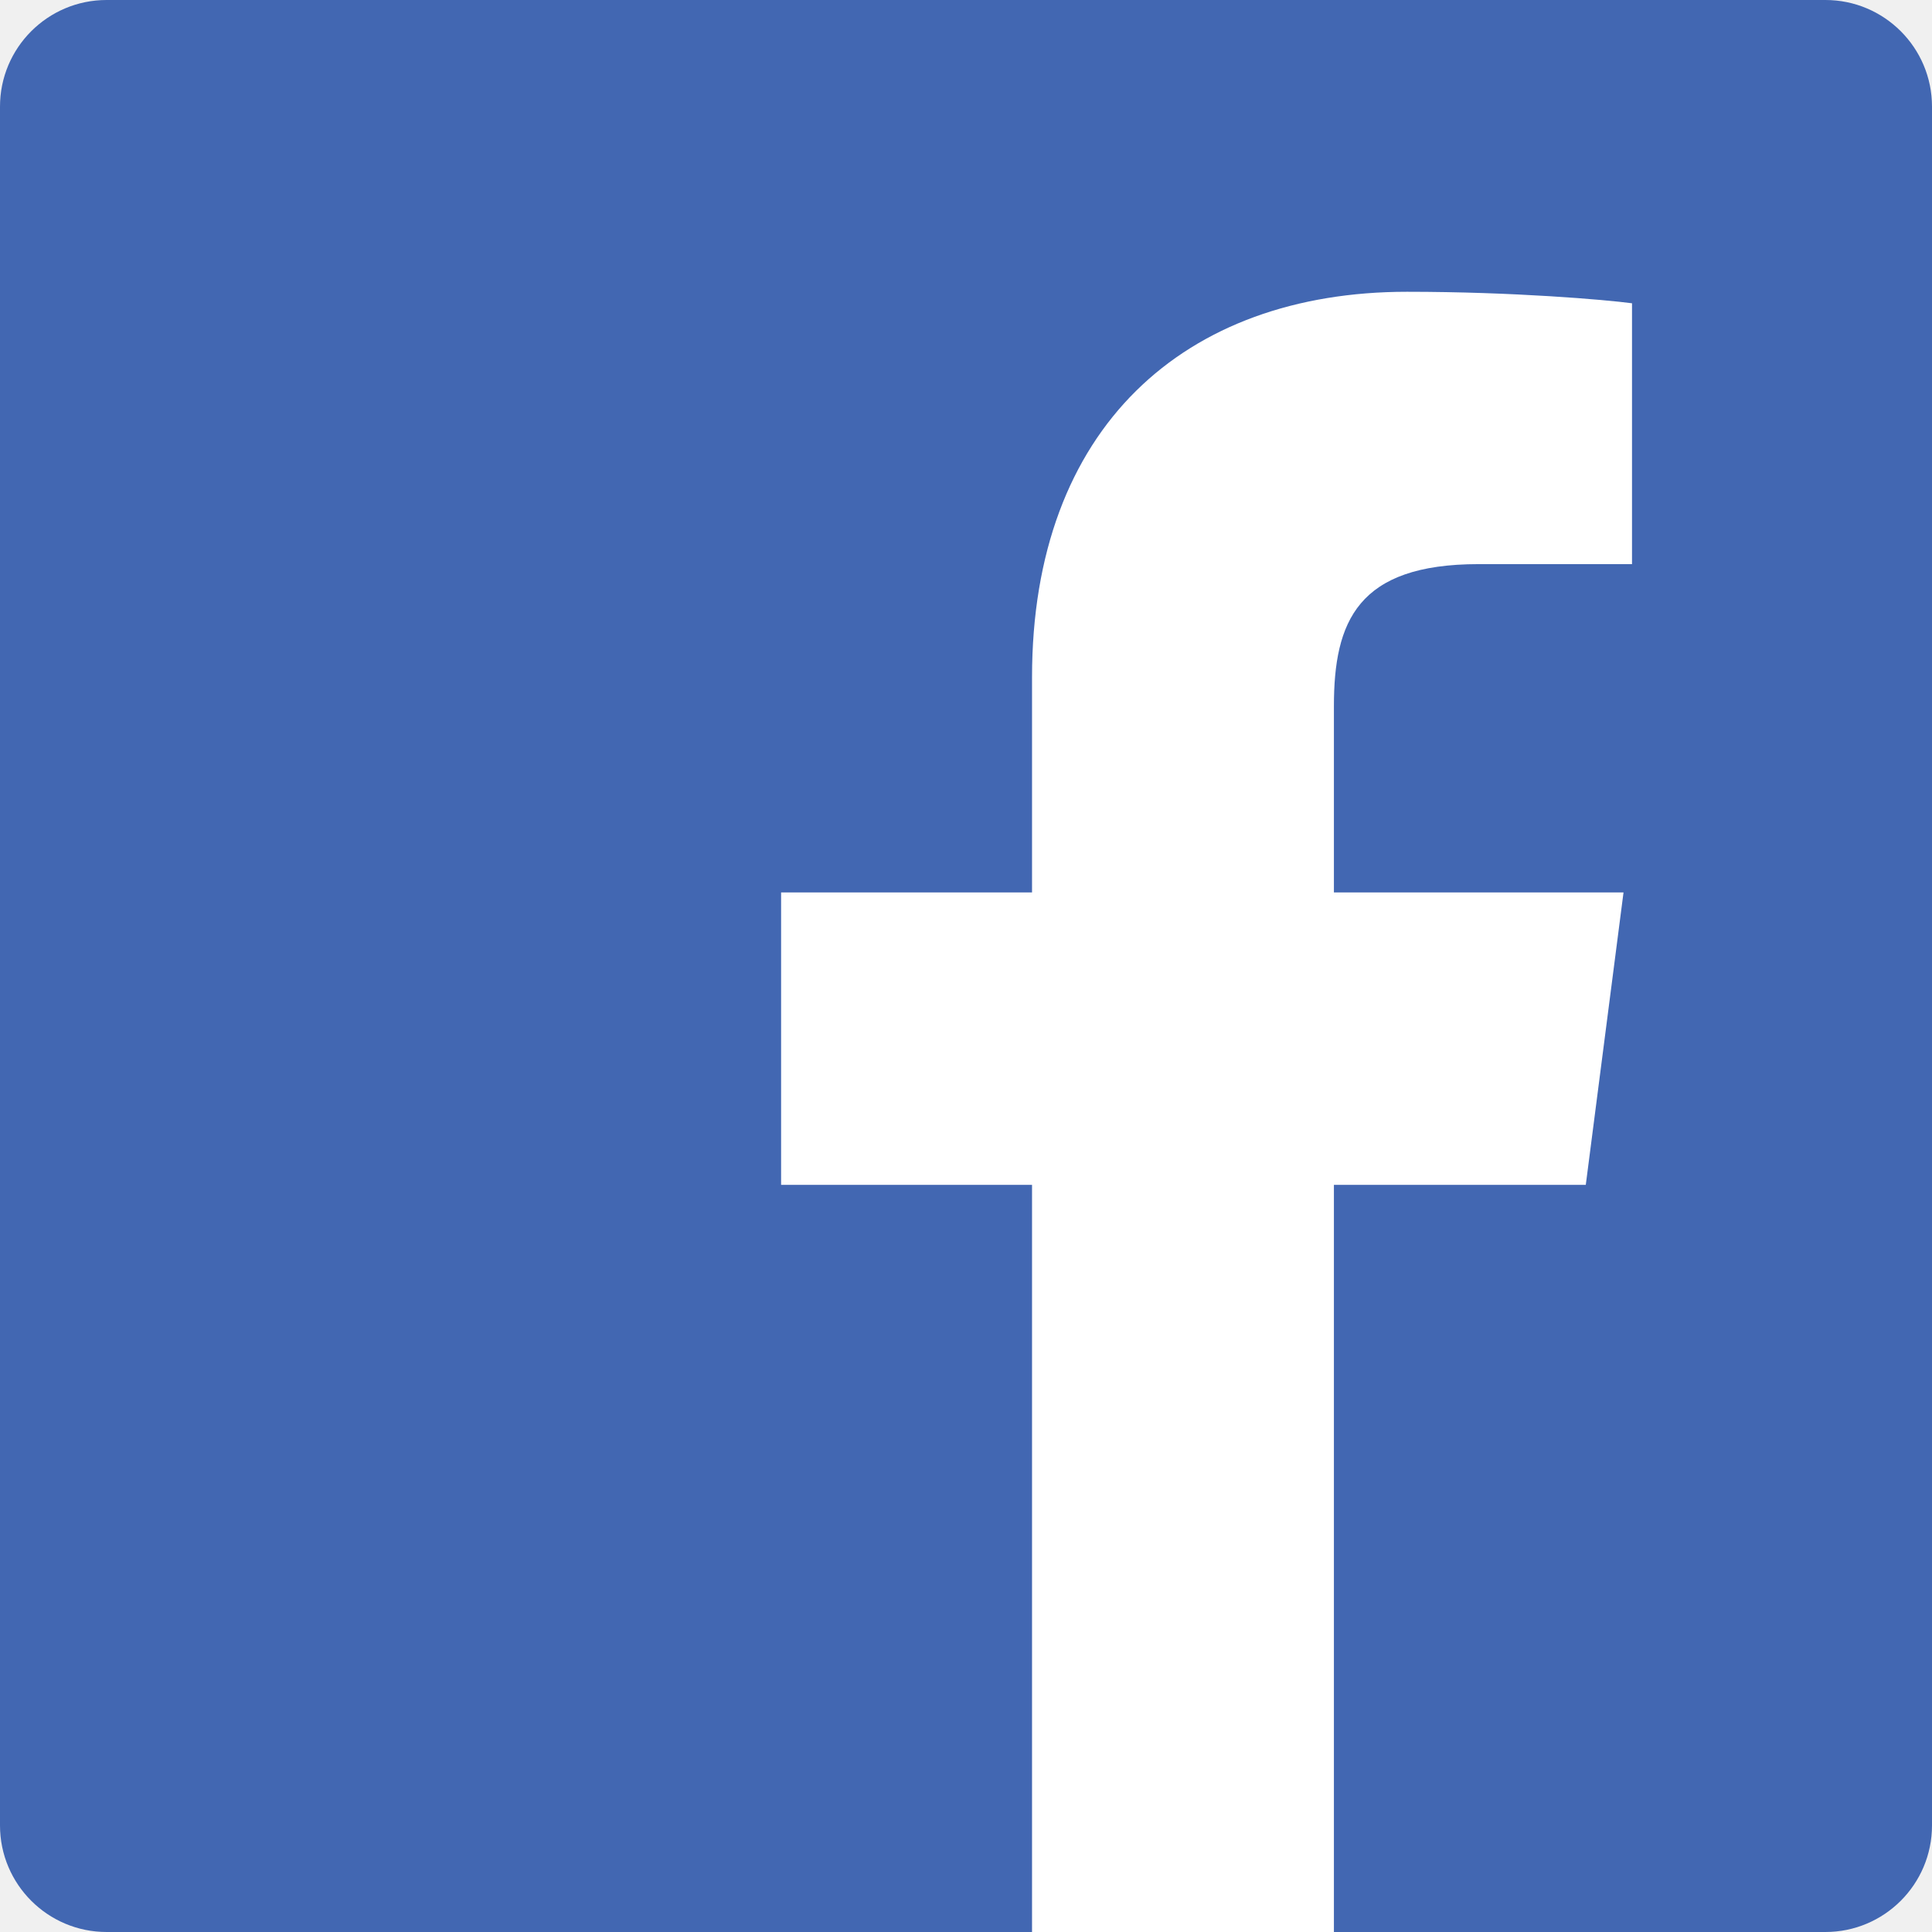
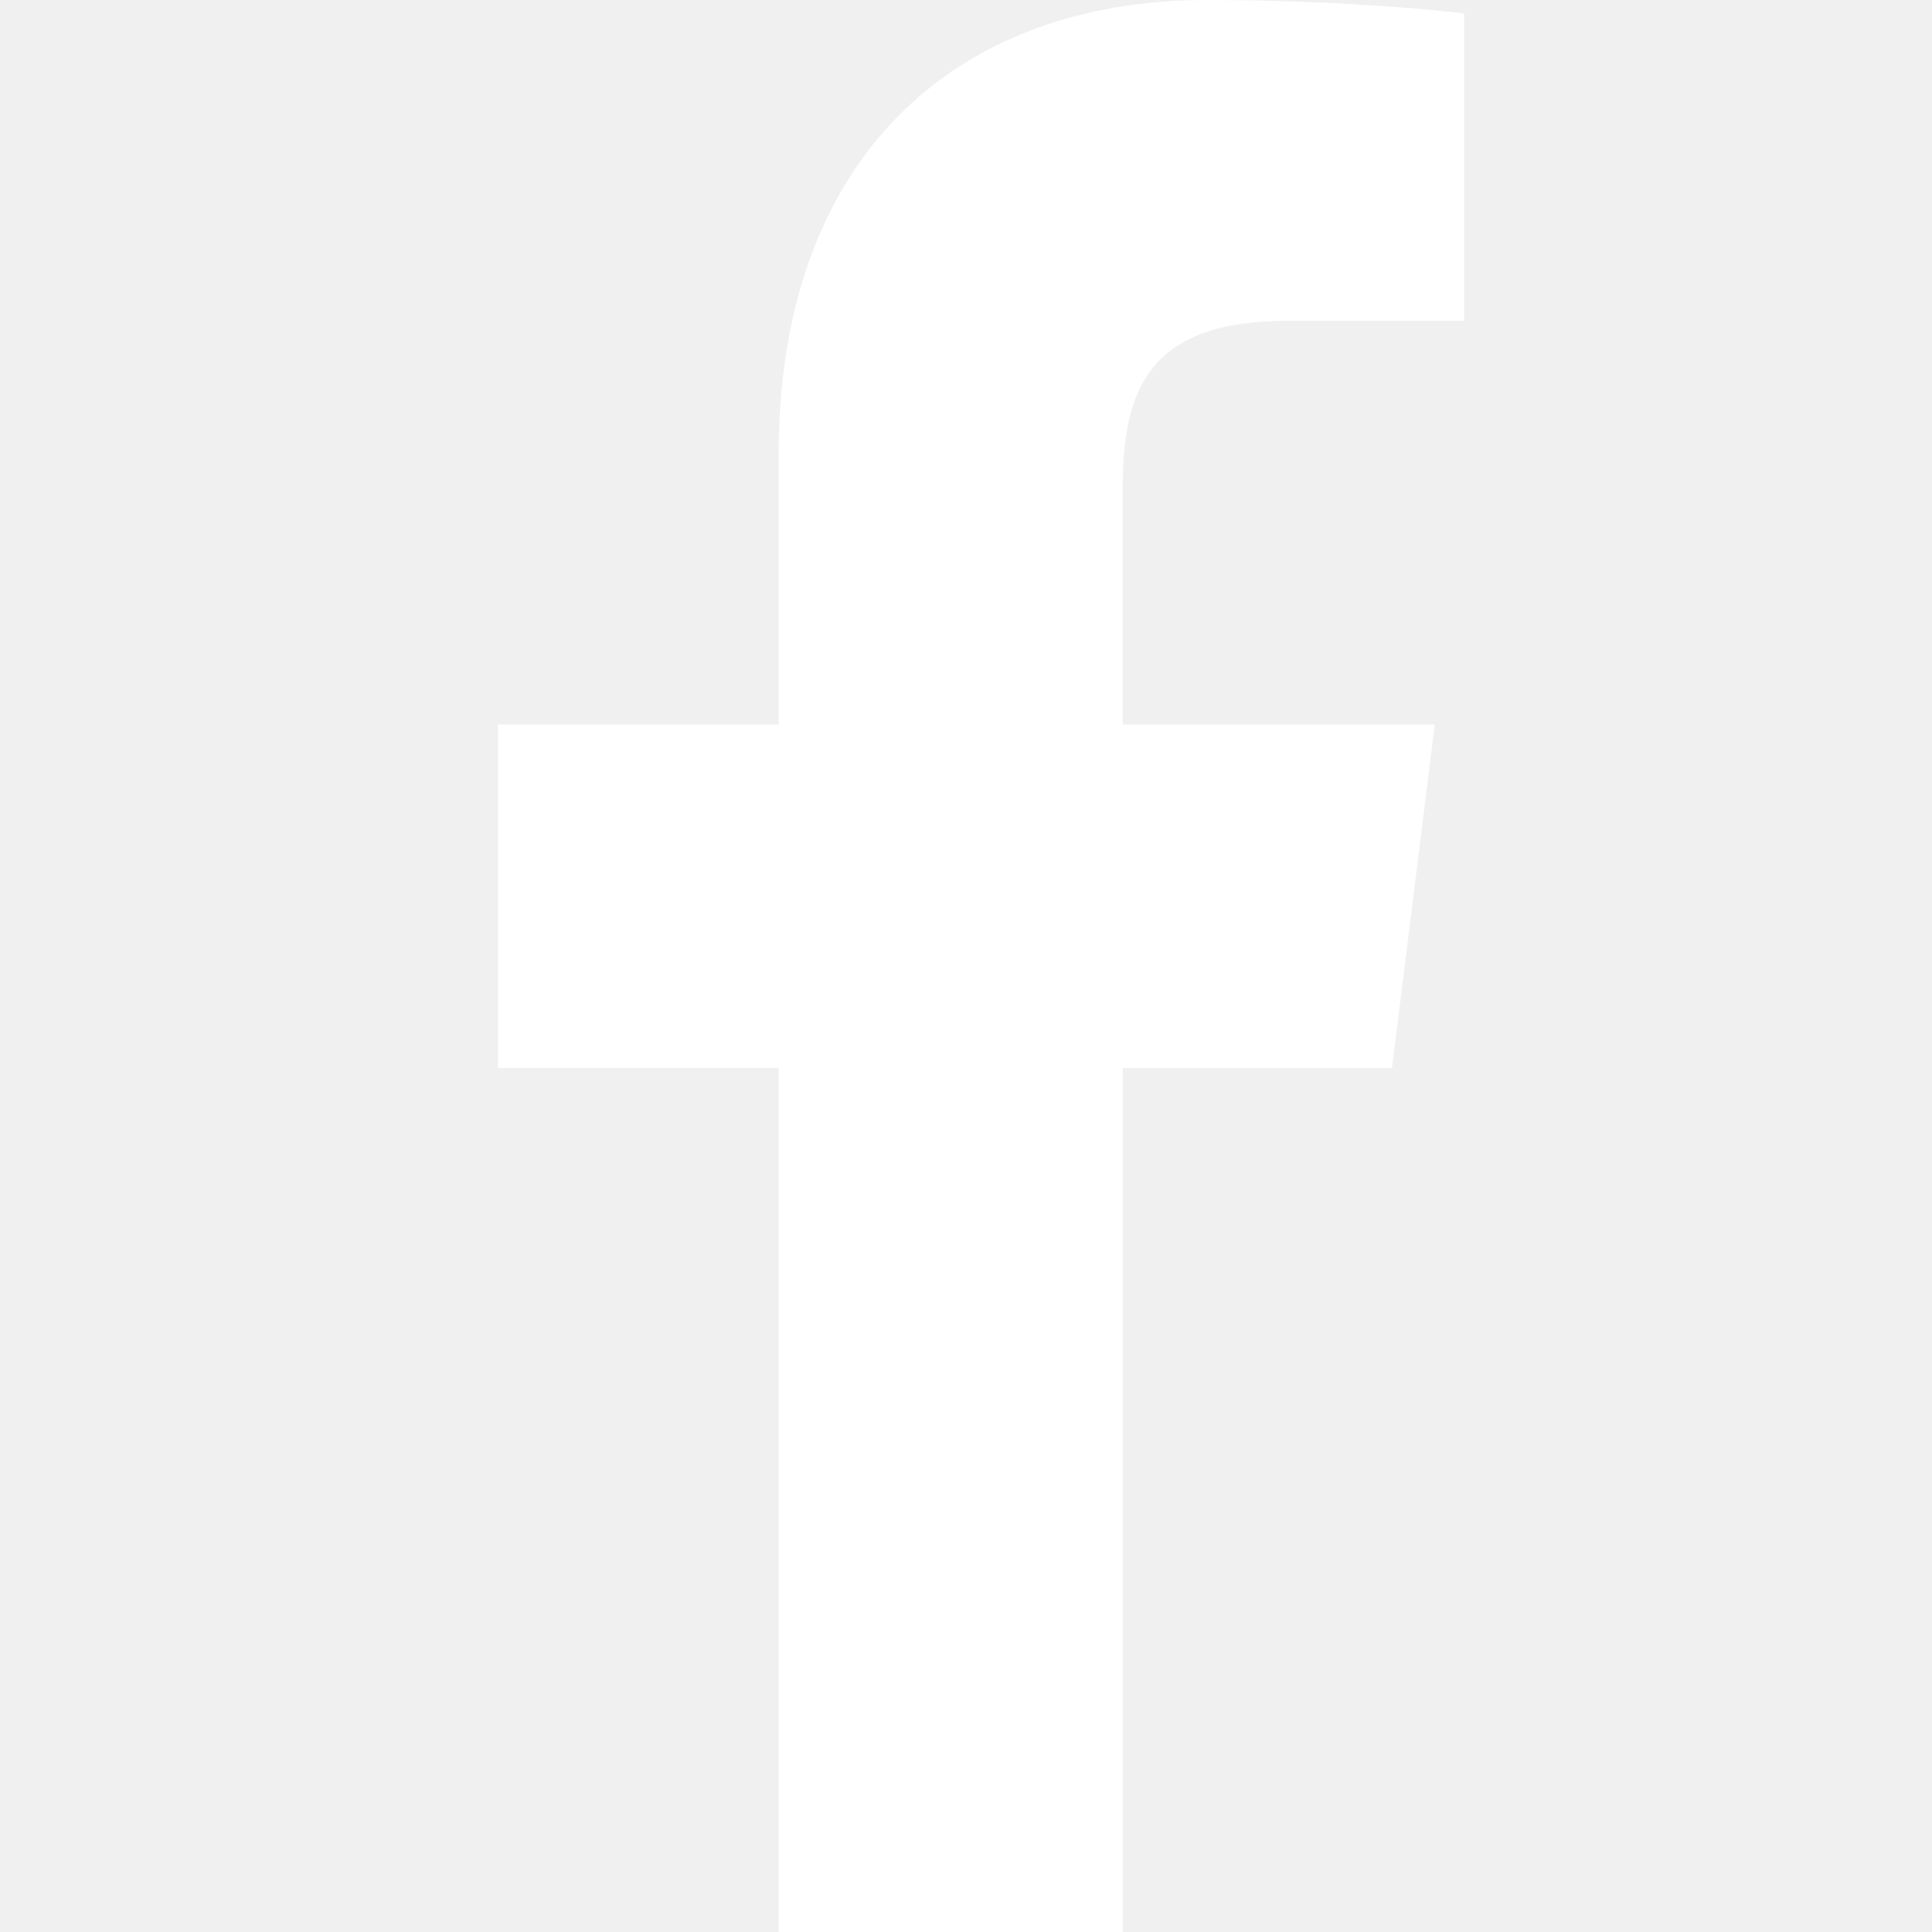
- <svg xmlns="http://www.w3.org/2000/svg" height="512px" viewBox="0 0 512 512" width="512px" class="">
+ <svg xmlns="http://www.w3.org/2000/svg" id="Bold" enable-background="new 0 0 24 24" height="512px" viewBox="0 0 24 24" width="512px" class="">
  <g>
-     <path d="m483.738 0h-455.5c-15.598.008-28.242 12.66-28.238 28.262v455.5c.008 15.598 12.66 28.242 28.262 28.238h455.477c15.605.004 28.258-12.645 28.262-28.25 0-.004 0-.008 0-.012v-455.5c-.008-15.598-12.66-28.242-28.262-28.238zm0 0" fill="#4267b2" data-original="#4267B2" class="" />
-     <path d="m353.5 512v-198h66.75l10-77.5h-76.75v-49.359c0-22.387 6.215-37.641 38.316-37.641h40.684v-69.129c-7.078-.941-31.363-3.047-59.621-3.047-59 0-99.379 36-99.379 102.141v57.035h-66.5v77.5h66.5v198zm0 0" fill="#fff" data-original="#FFF" class="active-path" style="fill:#FFFFFF" data-old_color="#fff" />
+     <path d="m15.997 3.985h2.191v-3.816c-.378-.052-1.678-.169-3.192-.169-3.159 0-5.323 1.987-5.323 5.639v3.361h-3.486v4.266h3.486v10.734h4.274v-10.733h3.345l.531-4.266h-3.877v-2.939c.001-1.233.333-2.077 2.051-2.077z" data-original="#000000" class="active-path" data-old_color="#000000" fill="#FFFFFF" />
  </g>
</svg>
